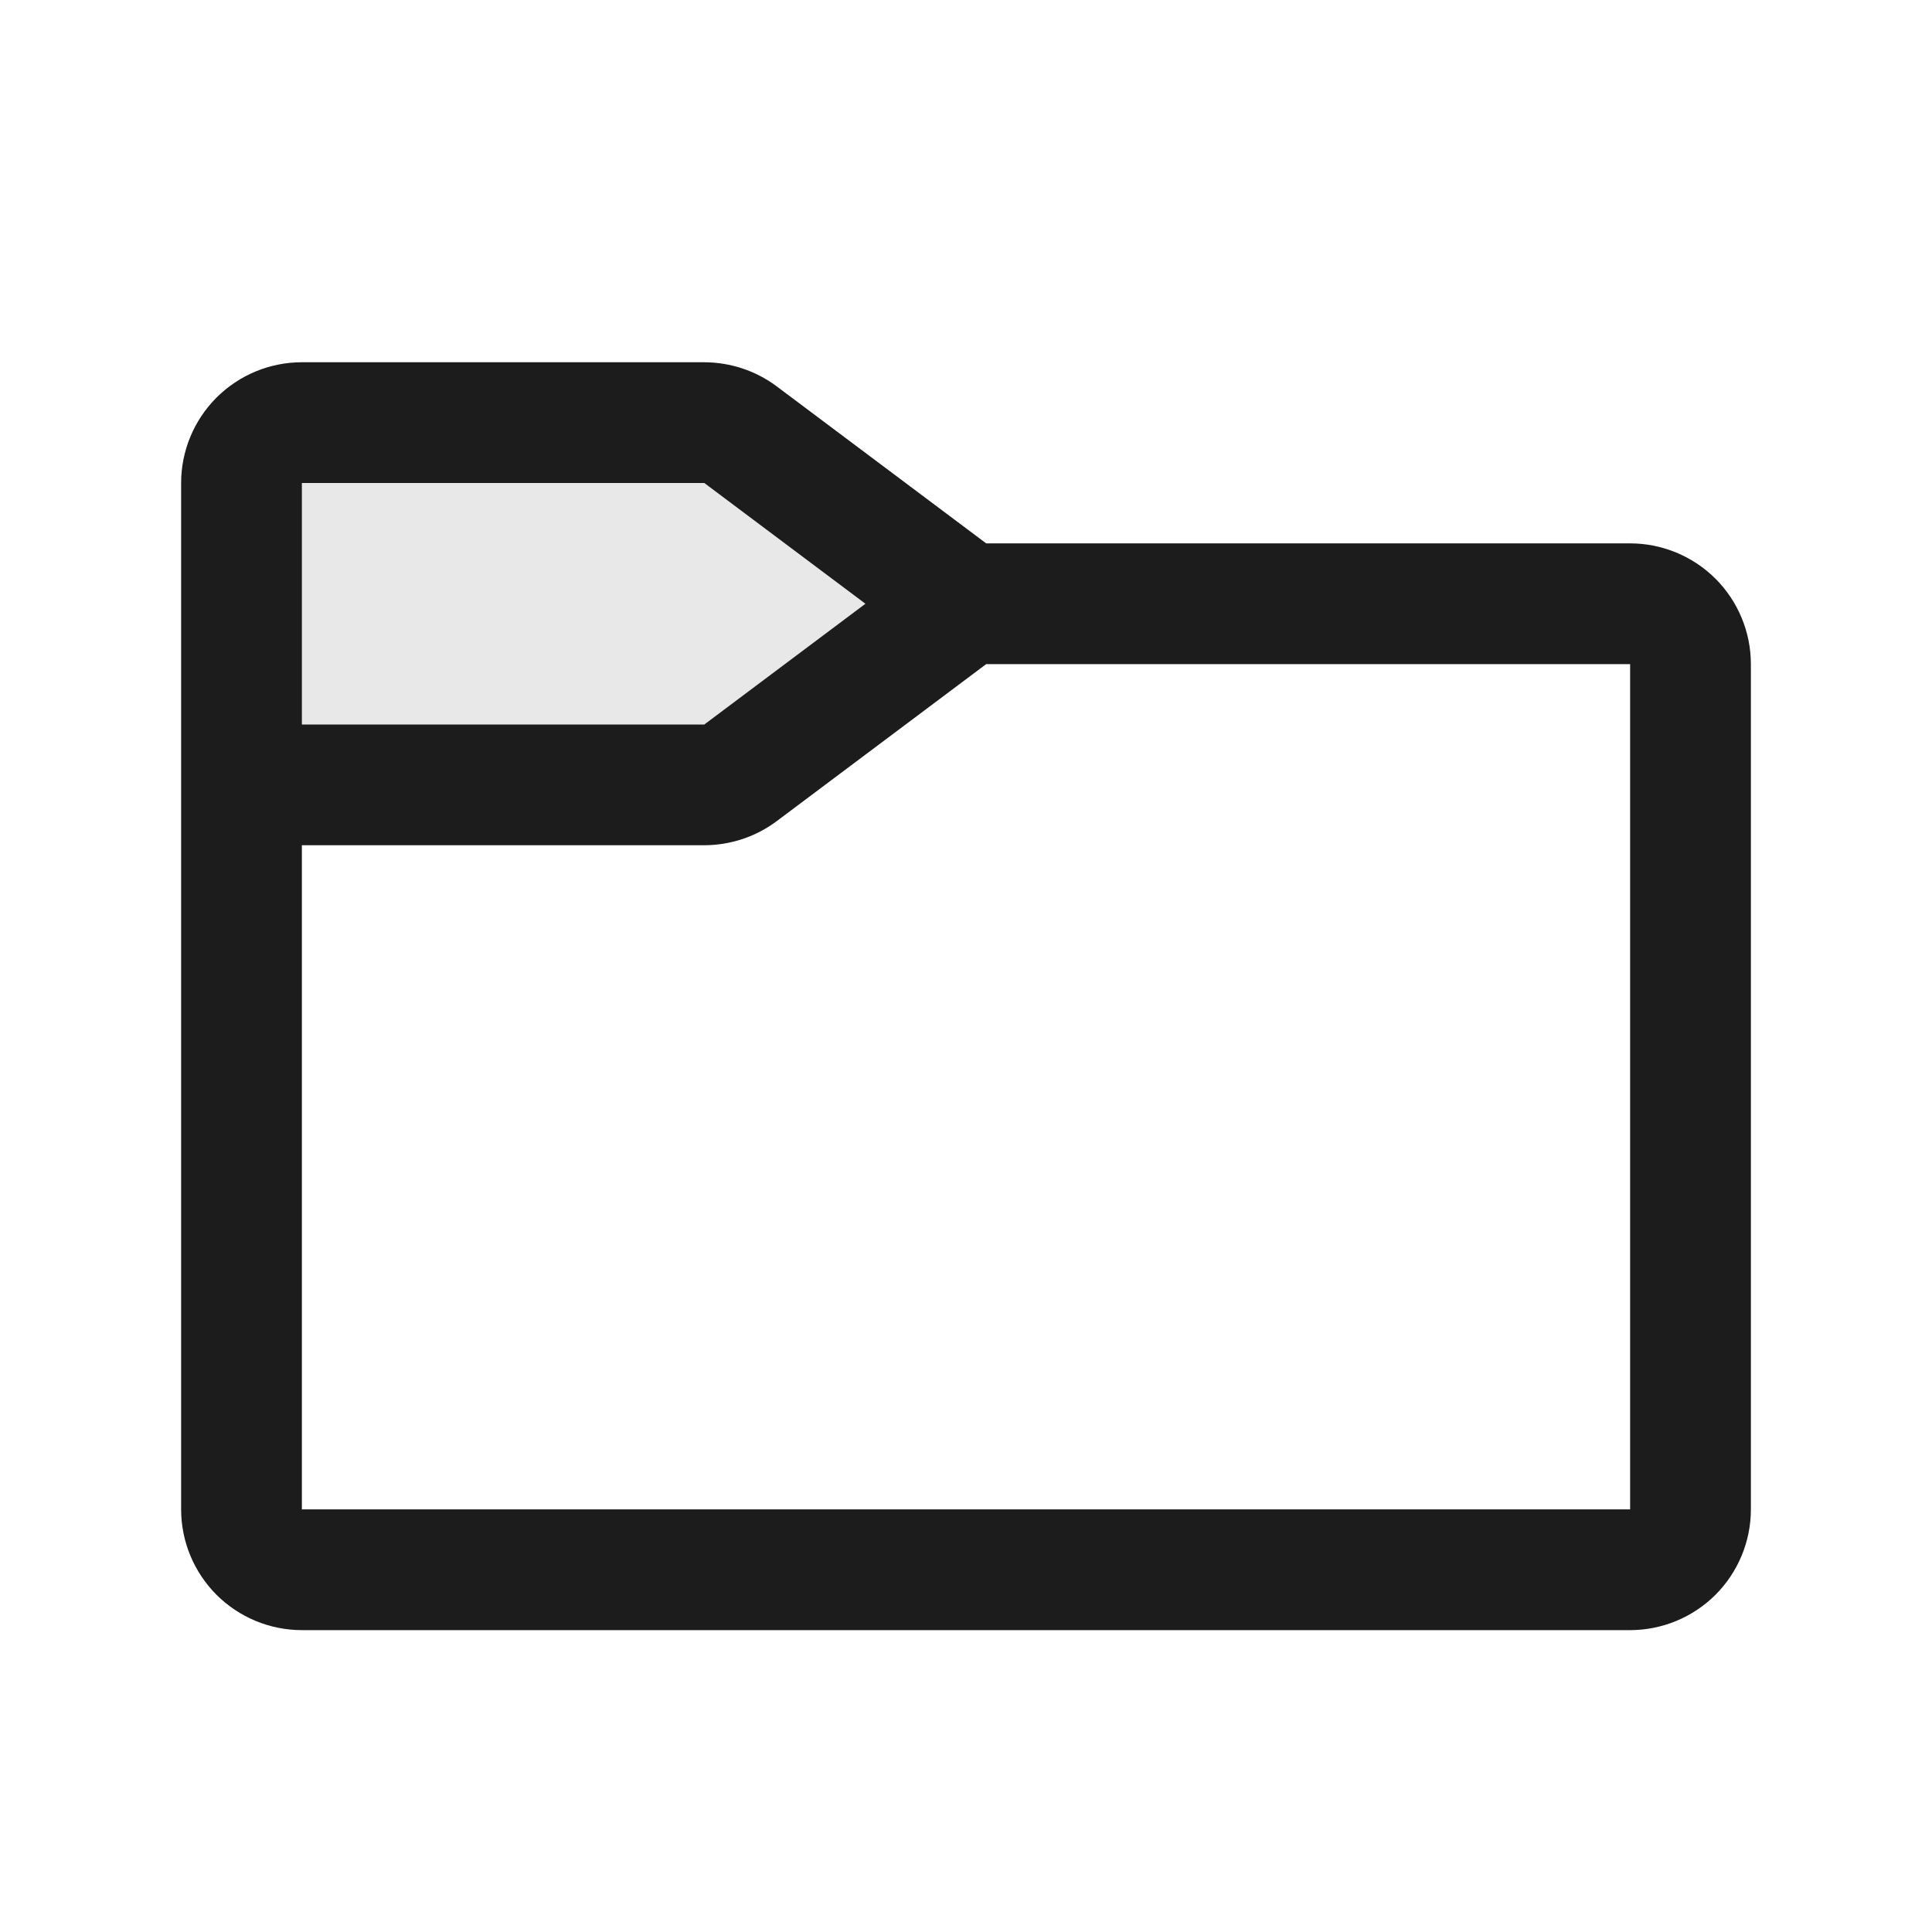
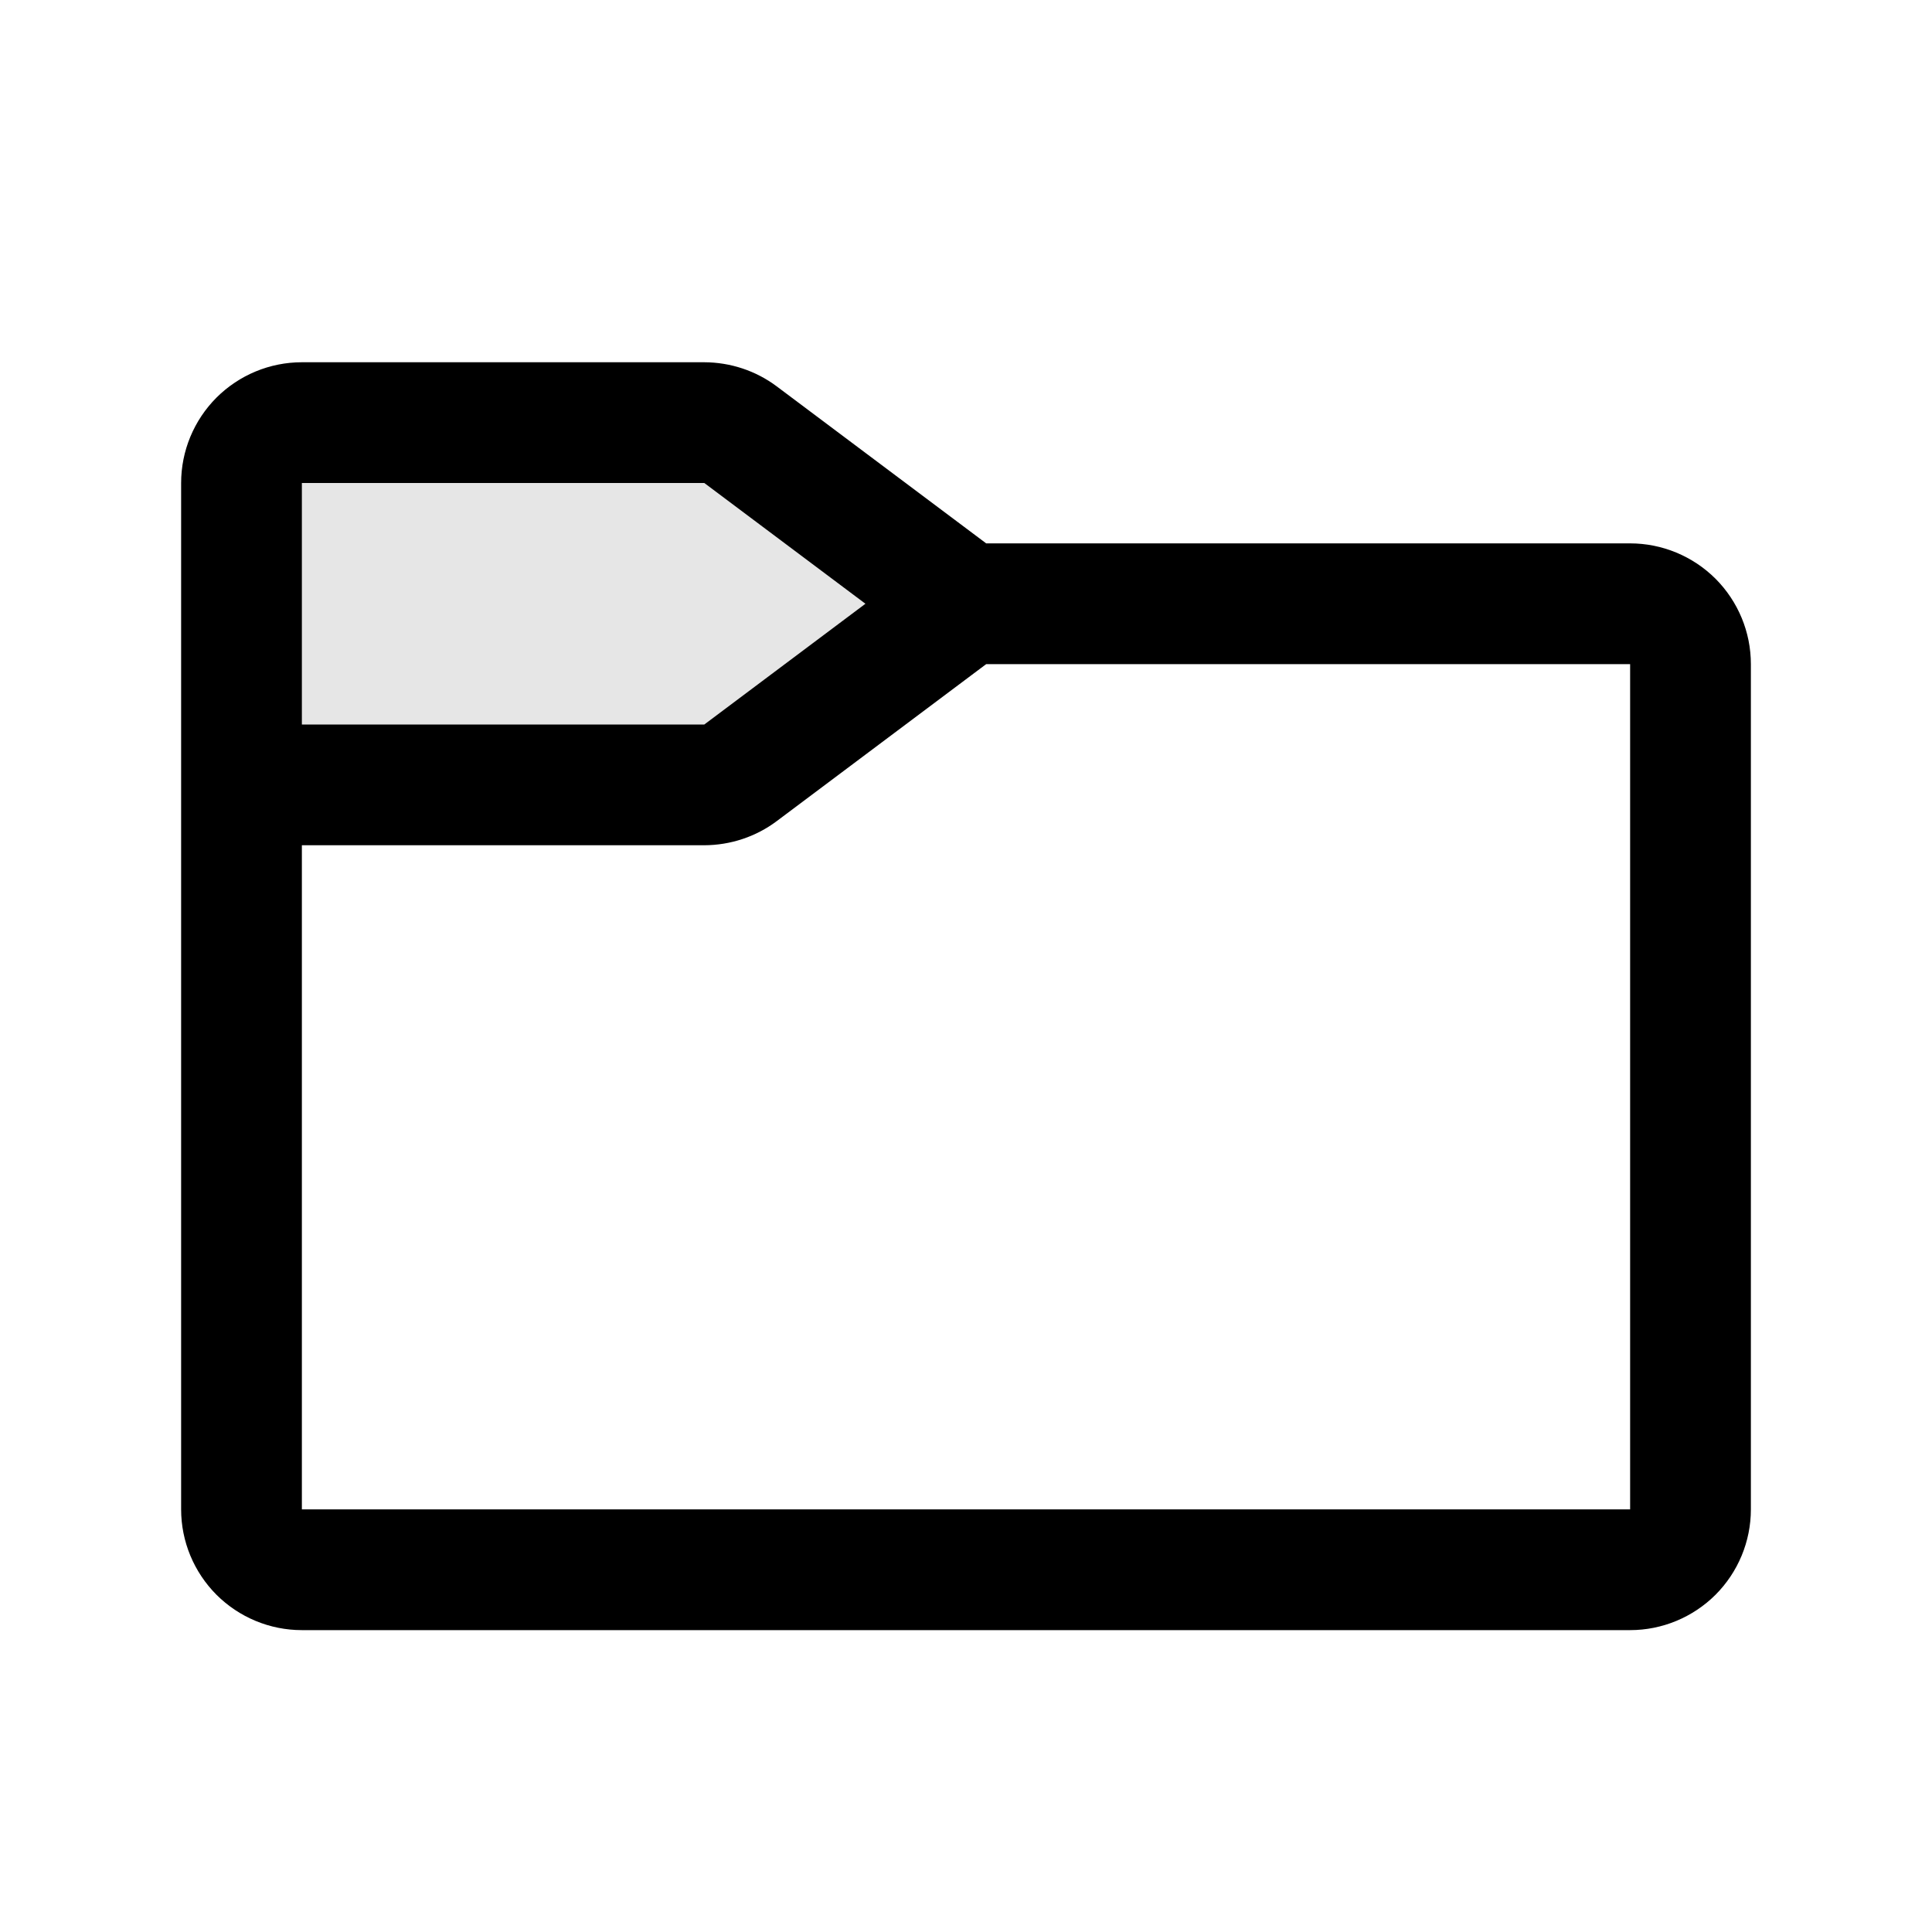
<svg xmlns="http://www.w3.org/2000/svg" width="20" height="20" viewBox="0 0 20 20" fill="none">
-   <path d="M10 6.25L7.666 8C7.558 8.081 7.427 8.125 7.291 8.125H2.5V5C2.5 4.834 2.566 4.675 2.683 4.558C2.8 4.441 2.959 4.375 3.125 4.375H7.291C7.427 4.375 7.558 4.419 7.666 4.5L10 6.25Z" fill="#1C1C1C" fill-opacity="0.1" />
-   <path d="M16.875 5.625H10.209L8.041 4C7.825 3.838 7.562 3.751 7.291 3.75H3.125C2.793 3.75 2.476 3.882 2.241 4.116C2.007 4.351 1.875 4.668 1.875 5V15.625C1.875 15.957 2.007 16.274 2.241 16.509C2.476 16.743 2.793 16.875 3.125 16.875H16.875C17.206 16.875 17.524 16.743 17.759 16.509C17.993 16.274 18.125 15.957 18.125 15.625V6.875C18.125 6.543 17.993 6.226 17.759 5.991C17.524 5.757 17.206 5.625 16.875 5.625ZM3.125 5H7.291L8.959 6.25L7.291 7.5H3.125V5ZM16.875 15.625H3.125V8.75H7.291C7.562 8.749 7.825 8.662 8.041 8.5L10.209 6.875H16.875V15.625Z" fill="#1C1C1C" />
+   <path d="M10 6.25L7.666 8C7.558 8.081 7.427 8.125 7.291 8.125H2.5V5C2.5 4.834 2.566 4.675 2.683 4.558C2.8 4.441 2.959 4.375 3.125 4.375H7.291C7.427 4.375 7.558 4.419 7.666 4.5L10 6.25Z" fill="currentColor" fill-opacity="0.1" />
+   <path d="M16.875 5.625H10.209L8.041 4C7.825 3.838 7.562 3.751 7.291 3.75H3.125C2.793 3.75 2.476 3.882 2.241 4.116C2.007 4.351 1.875 4.668 1.875 5V15.625C1.875 15.957 2.007 16.274 2.241 16.509C2.476 16.743 2.793 16.875 3.125 16.875H16.875C17.206 16.875 17.524 16.743 17.759 16.509C17.993 16.274 18.125 15.957 18.125 15.625V6.875C18.125 6.543 17.993 6.226 17.759 5.991C17.524 5.757 17.206 5.625 16.875 5.625ZM3.125 5H7.291L8.959 6.25L7.291 7.5H3.125V5ZM16.875 15.625H3.125V8.75H7.291C7.562 8.749 7.825 8.662 8.041 8.5L10.209 6.875H16.875V15.625Z" fill="currentColor" />
</svg>
